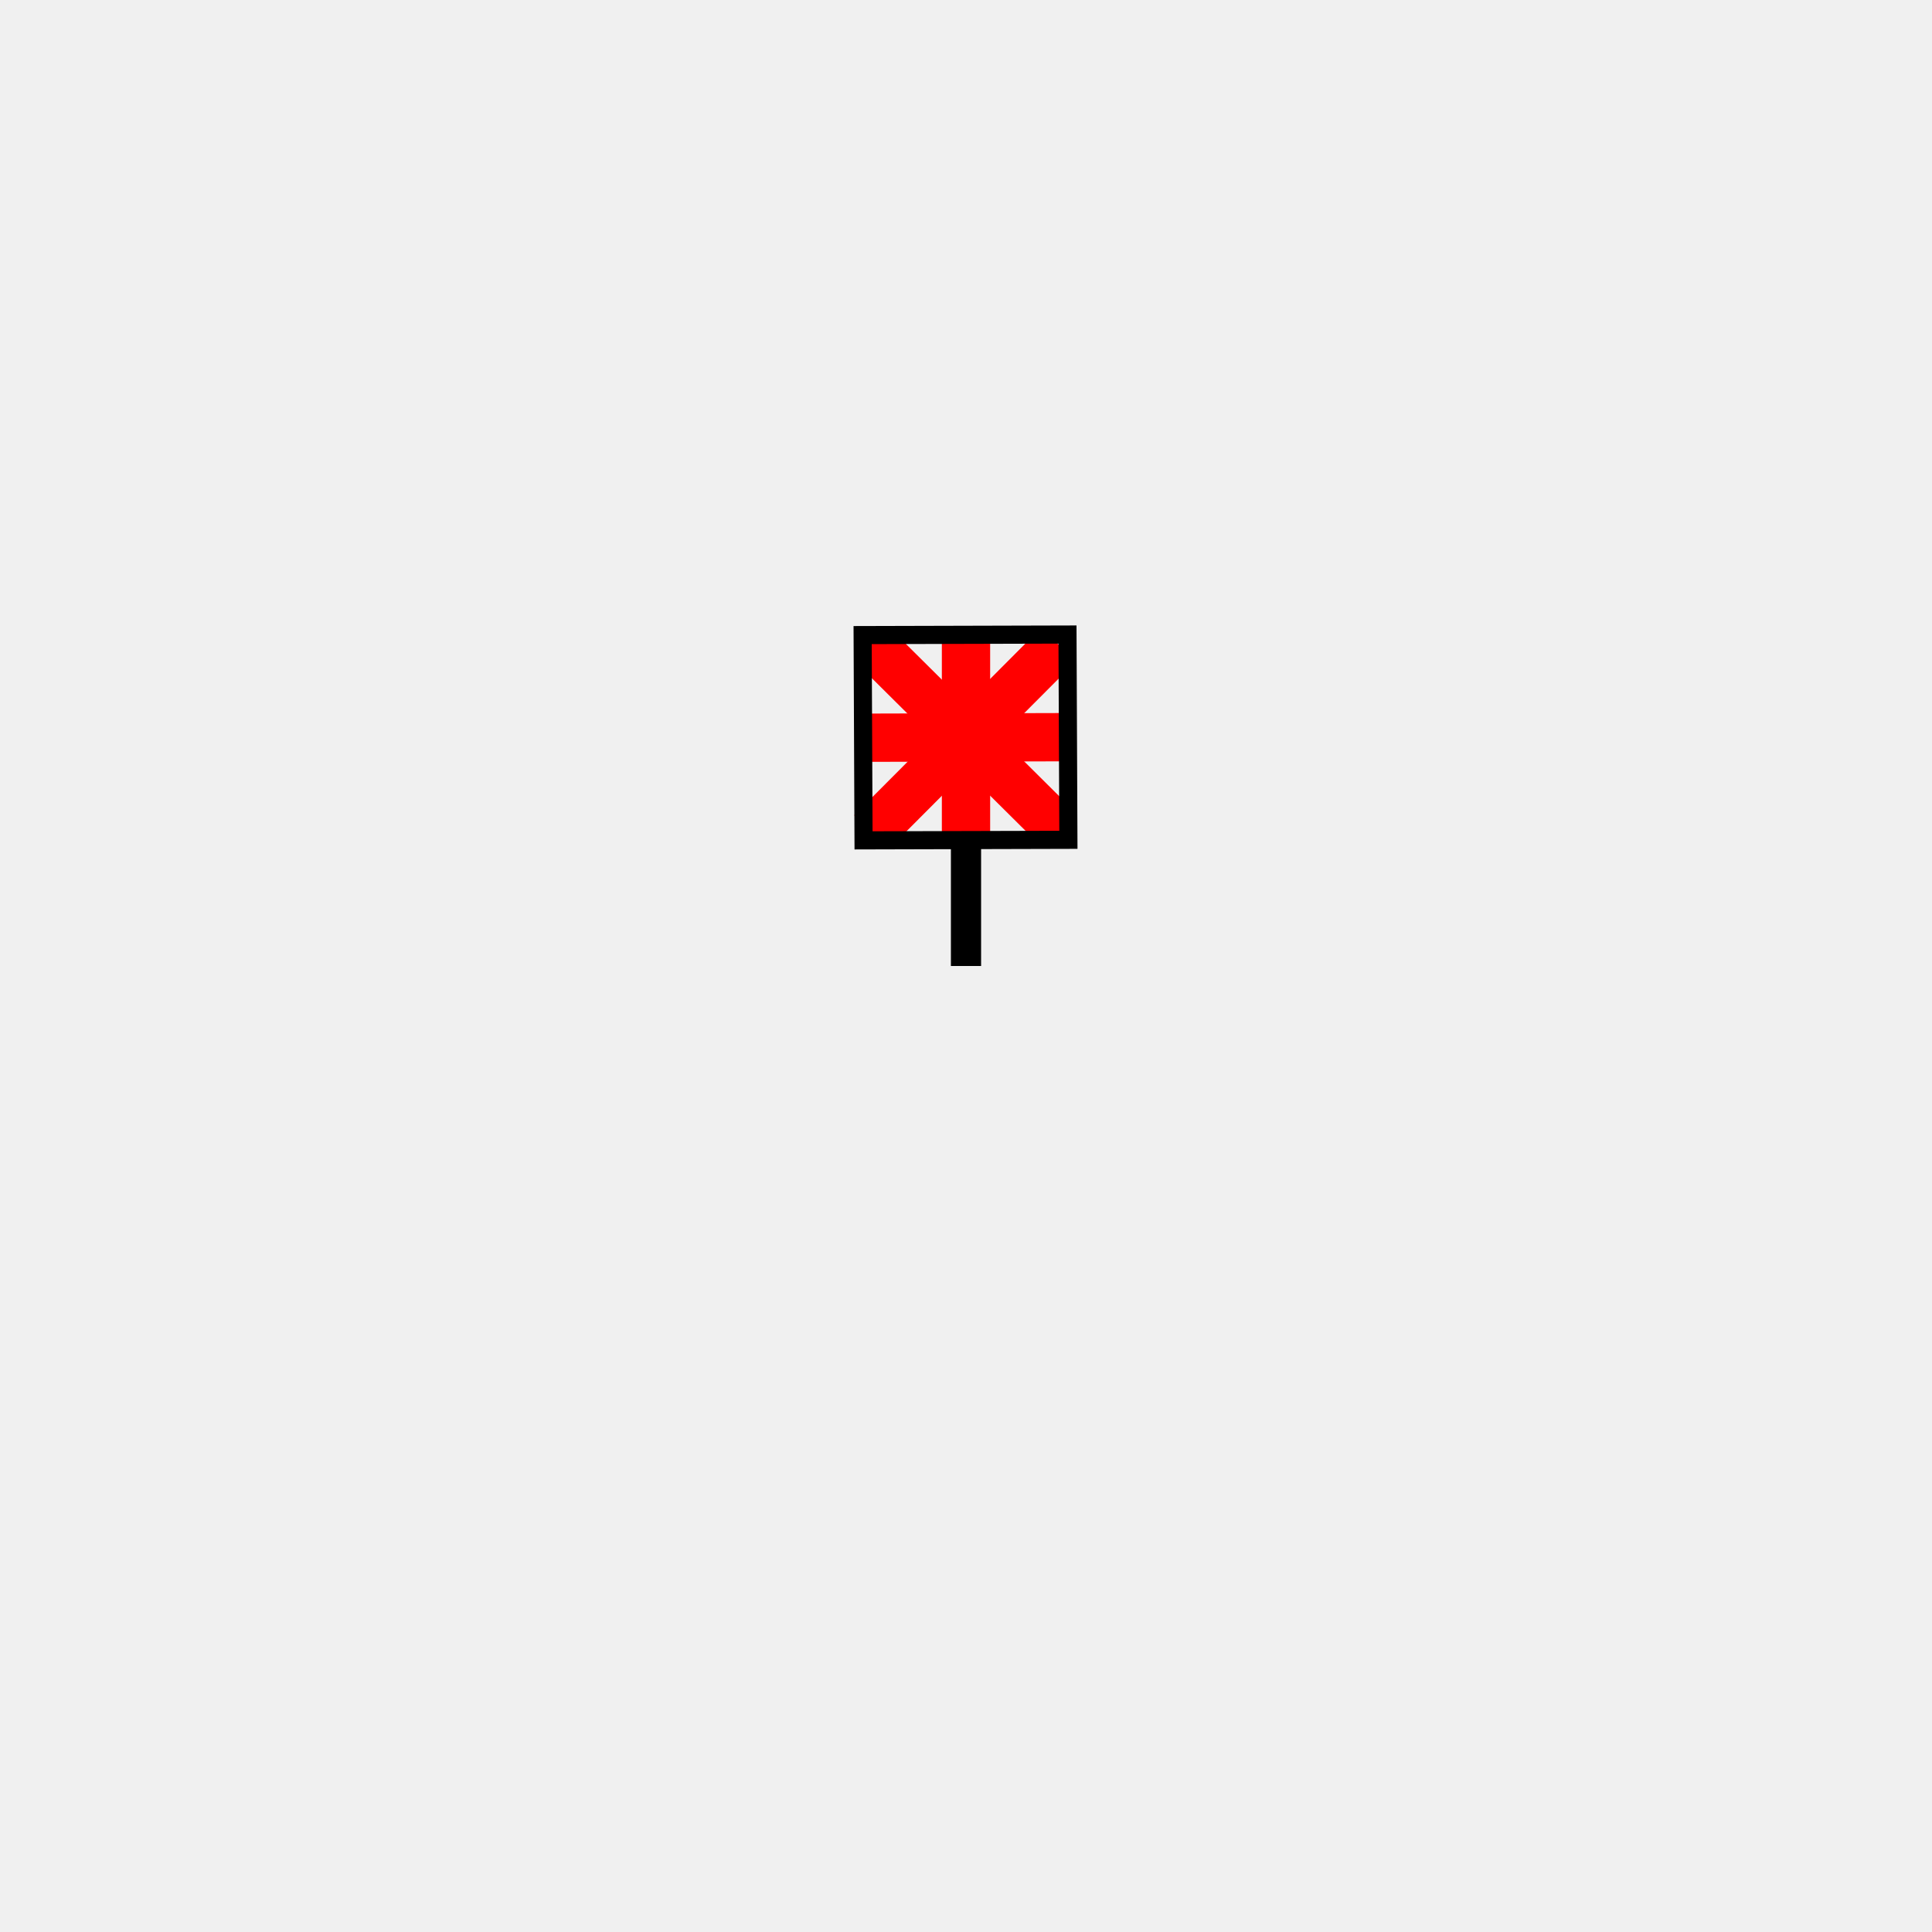
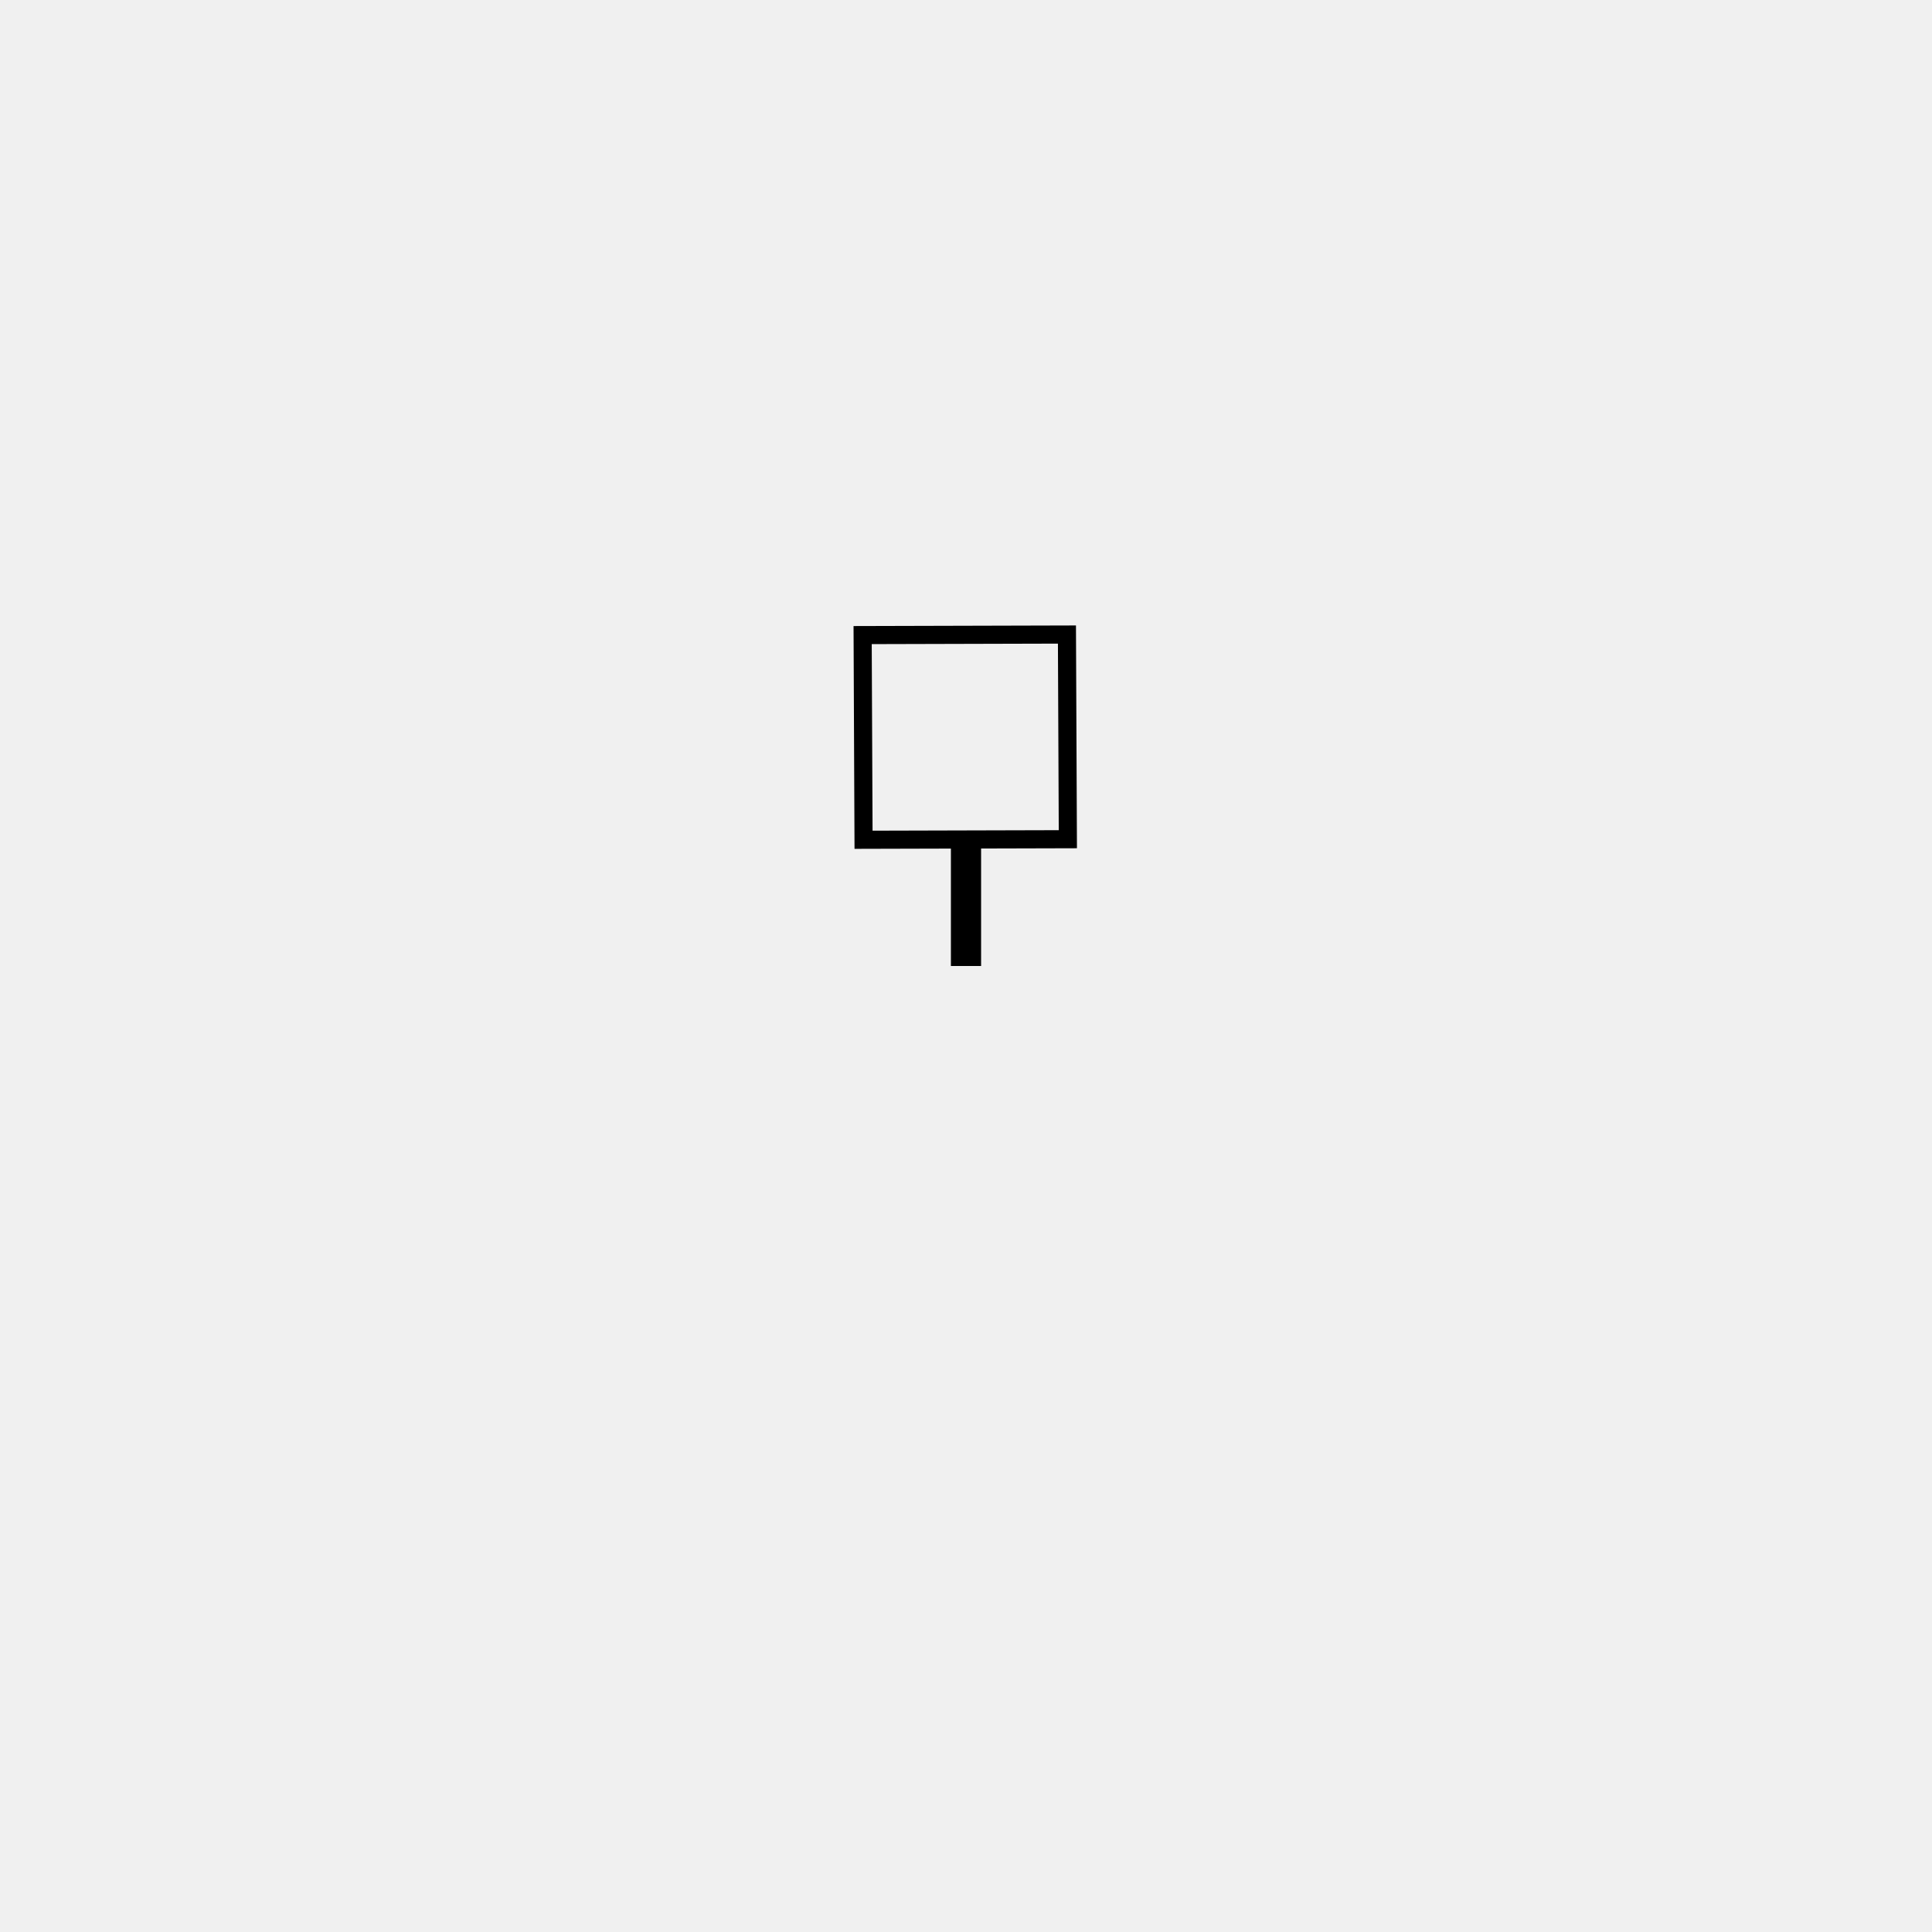
<svg xmlns="http://www.w3.org/2000/svg" version="1.0" width="32" height="32" id="svg2">
  <defs id="defs3302" />
  <style type="text/css" id="base">
      .outline {
        fill: none;
        stroke: black;
        stroke-width: 0.3;
      }
      .inline {
        fill: none;
-         stroke: red;
+         stroke: none;
        stroke-width: 0.8;
      }
      .fill {
        fill: none;
        stroke: none;
        stroke-width: 0.3;
      }
      .baseline {
        fill: none;
        stroke: black;
        stroke-width: 0.5;
      }
      .basepoint {
        fill: white;
        stroke: black;
        stroke-width: 0.5;
      }
      COLORING{}
  </style>
  <path class="baseline" d="M 16,13.914 V 16" id="path241" />
-   <path class="fill uniform border12 horizontal03 vertical03 cross02 saltire02" d="m 14.288,10.519 3.393,-0.009 0.015,3.4 -3.393,0.009 z" id="path982" />
-   <path id="path297" class="fill horizontal13" d="M 17.688 11.648 L 14.293 11.648 L 14.303 13.918 L 17.697 13.91 L 17.688 11.648 z " />
-   <path id="path979" class="fill vertical13" d="M 15.404 10.516 L 15.404 13.916 L 17.697 13.91 L 17.682 10.51 L 15.404 10.516 z " />
-   <path class="fill horizontal23" id="path974" d="M 17.693 12.781 L 14.297 12.781 L 14.303 13.918 L 17.697 13.91 L 17.693 12.781 z " />
-   <path class="fill vertical23" id="path985" d="M 16.58 10.512 L 16.58 13.912 L 17.697 13.91 L 17.682 10.51 L 16.58 10.512 z " />
-   <path class="inline cross12" d="m 16,10.515 v 3.4" id="path311" />
-   <path class="inline cross12" d="m 14.296,12.219 3.394,-0.009" id="path313" />
-   <path class="inline saltire12" d="m 14.431,10.66 3.131,3.109" id="path315" />
-   <path class="inline saltire12" d="m 17.532,10.676 -3.1,3.11" id="path317" />
-   <path class="outline border02" d="m 14.288,10.519 3.393,-0.009 0.015,3.4 -3.393,0.009 z" id="path13" />
+   <path class="fill uniform border12 horizontal02 vertical02 horizontal03 vertical03 cross02 saltire02 squared02" d="m 14.288,10.519 3.384,-0.009 0.015,3.39 -3.384,0.009 z" id="path982" />
+   <path id="path297" class="fill horizontal13" d="m 17.678,11.645 h -3.385 l 0.01,2.263 3.385,-0.008 z" />
+   <path id="path979" class="fill vertical13" d="m 15.401,10.516 v 3.391 l 2.287,-0.006 -0.016,-3.391 z" />
+   <path class="fill horizontal23" id="path974" d="m 17.684,12.775 h -3.387 l 0.006,1.134 3.385,-0.008 z" />
+   <path class="fill vertical23" id="path985" d="m 16.574,10.512 v 3.391 l 1.114,-0.002 -0.016,-3.391 z" />
+   <path id="path308" class="fill horizontal12" d="M 17.68 12.221 L 14.297 12.221 L 14.303 13.91 L 17.688 13.9 L 17.68 12.221 z " />
+   <path id="path382" class="fill vertical12" d="M 16 10.514 L 16 13.904 L 17.688 13.9 L 17.672 10.51 L 16 10.514 z " />
+   <path id="path309" class="fill squared12" d="M 16 12.221 L 14.297 12.221 L 14.303 13.91 L 16 13.904 L 16 12.221 z " />
+   <path id="path383" class="fill squared12" d="M 16 10.514 L 16 12.221 L 17.68 12.221 L 17.672 10.51 L 16 10.514 z " />
+   <path class="inline cross12" d="m 15.995,10.515 v 3.39" id="path311" />
+   <path class="inline cross12" d="m 14.296,12.214 3.384,-0.009" id="path313" />
+   <path class="inline saltire12" d="m 14.431,10.66 3.122,3.1" id="path315" />
+   <path class="inline saltire12" d="m 17.523,10.675 -3.091,3.101" id="path317" />
+   <path class="outline border02" d="m 14.288,10.519 3.384,-0.009 0.015,3.39 -3.384,0.009 z" id="path13" />
</svg>
